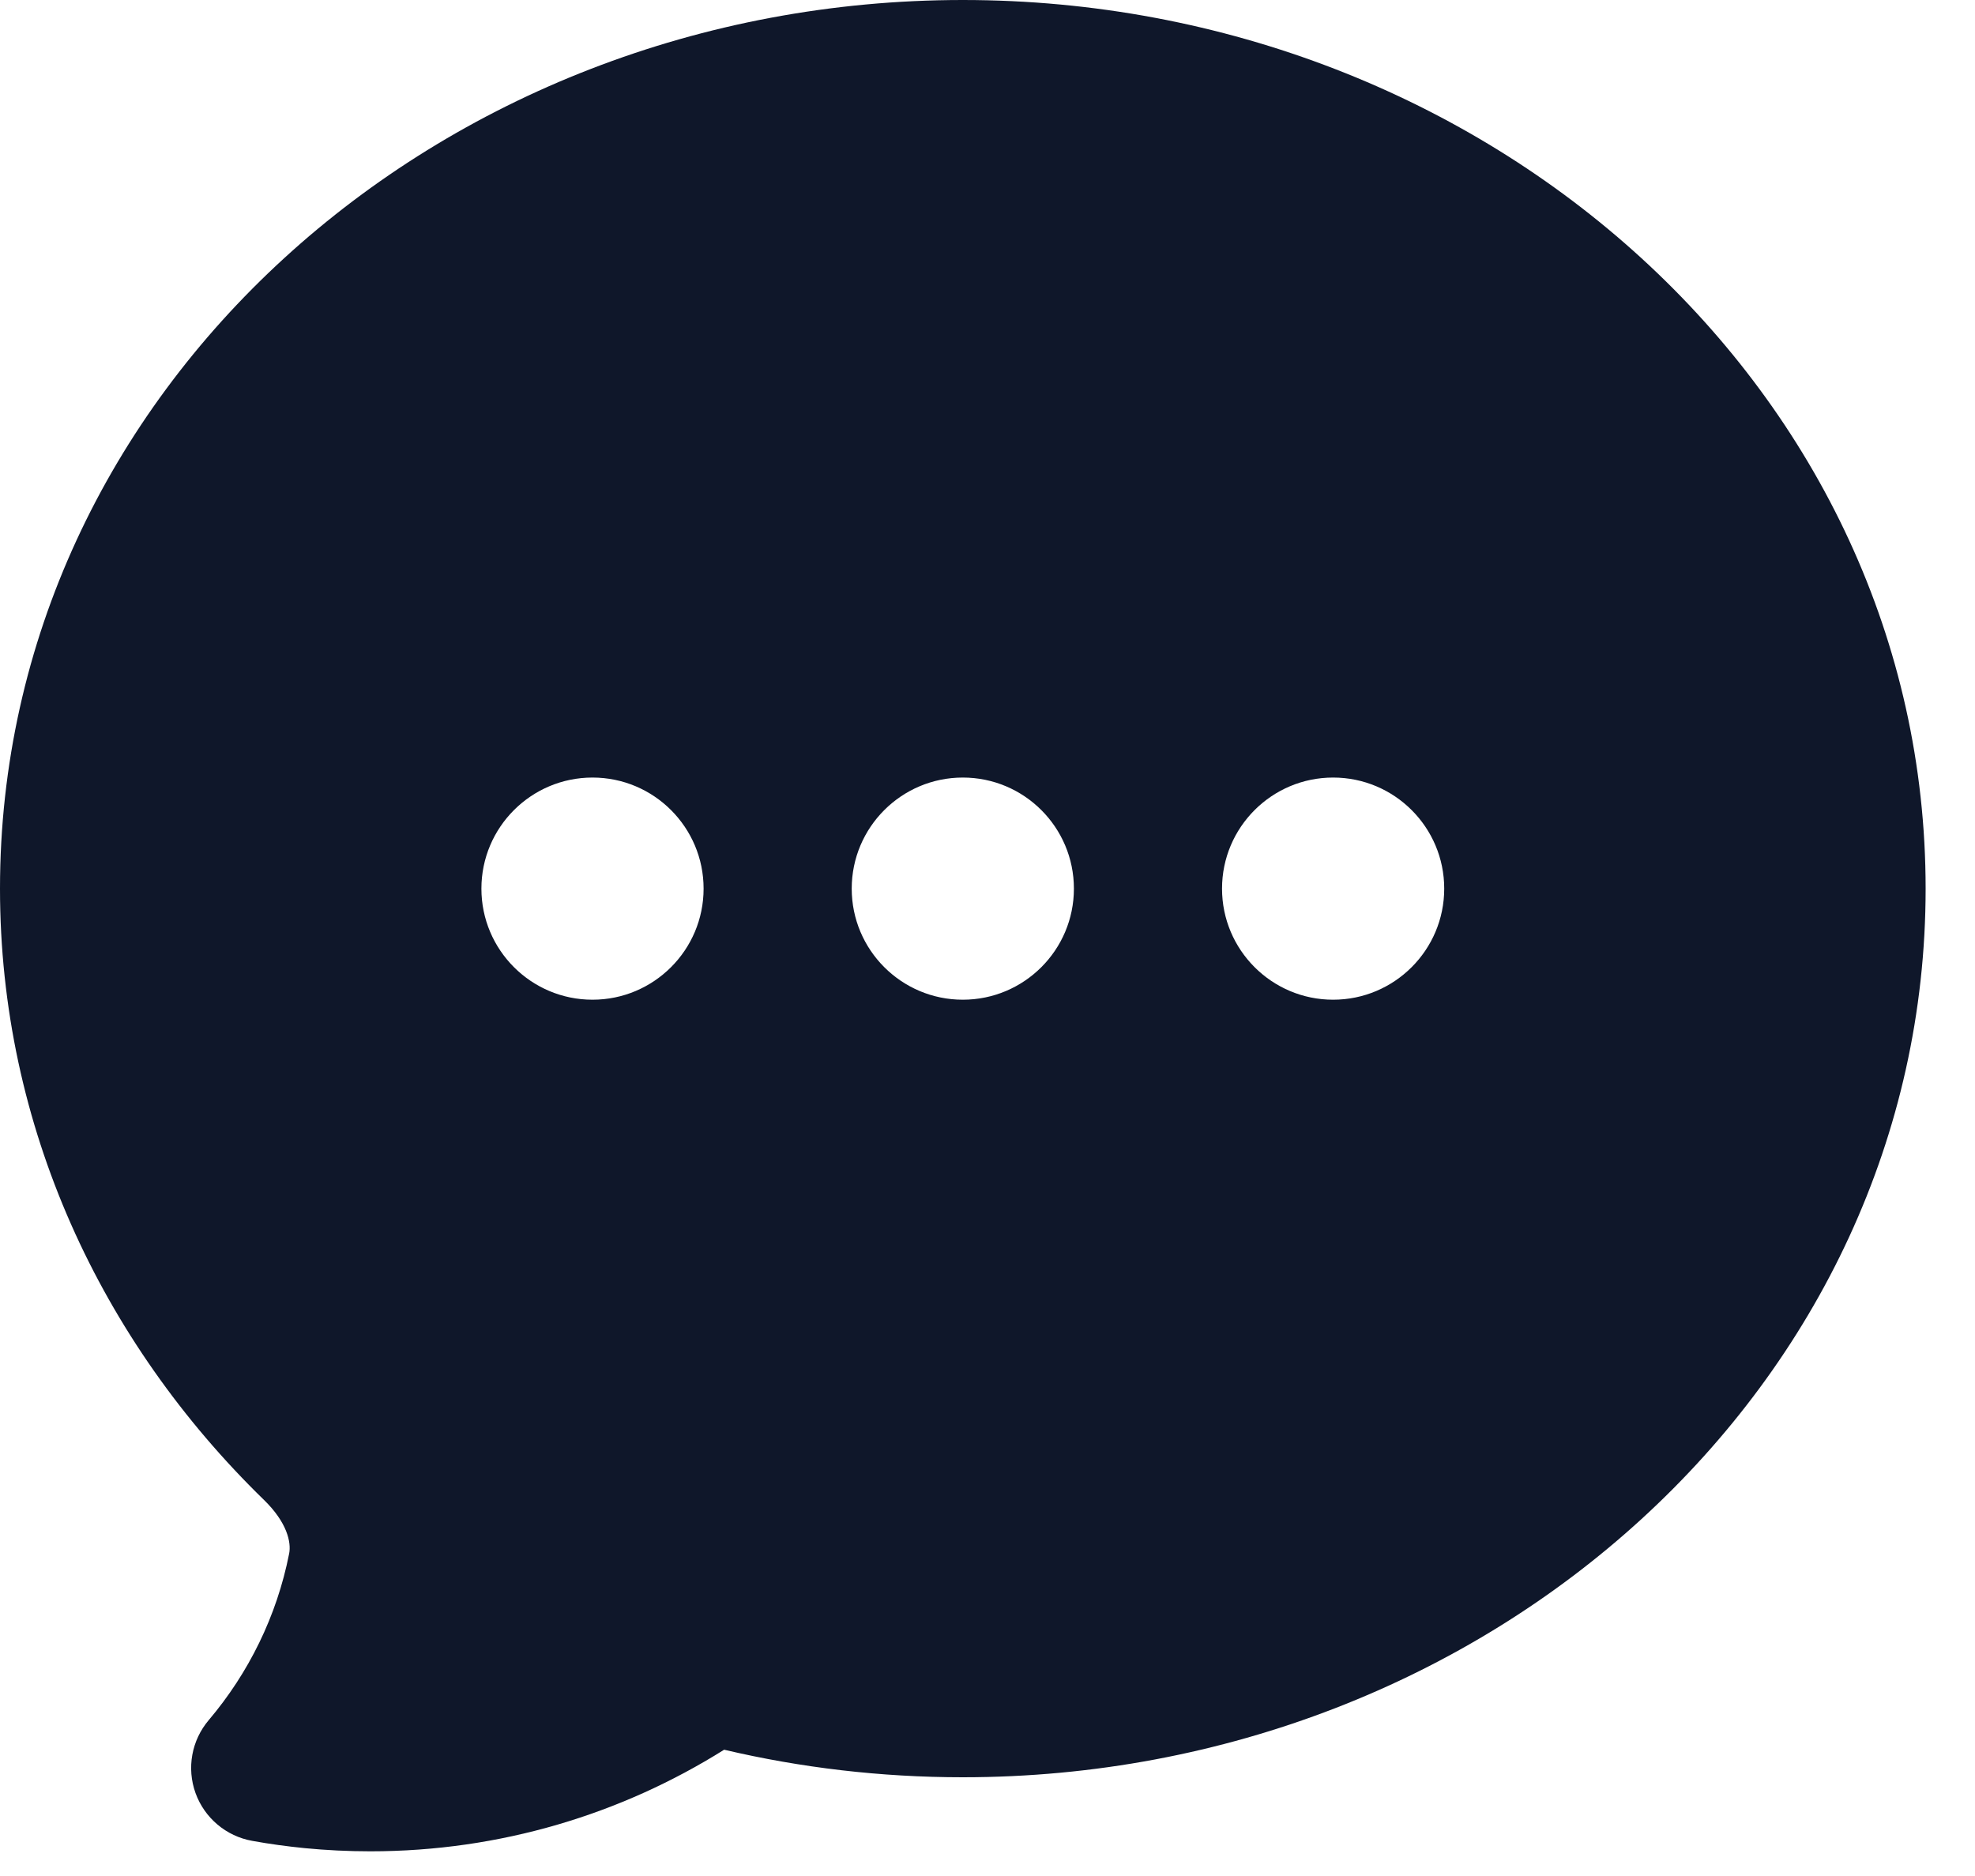
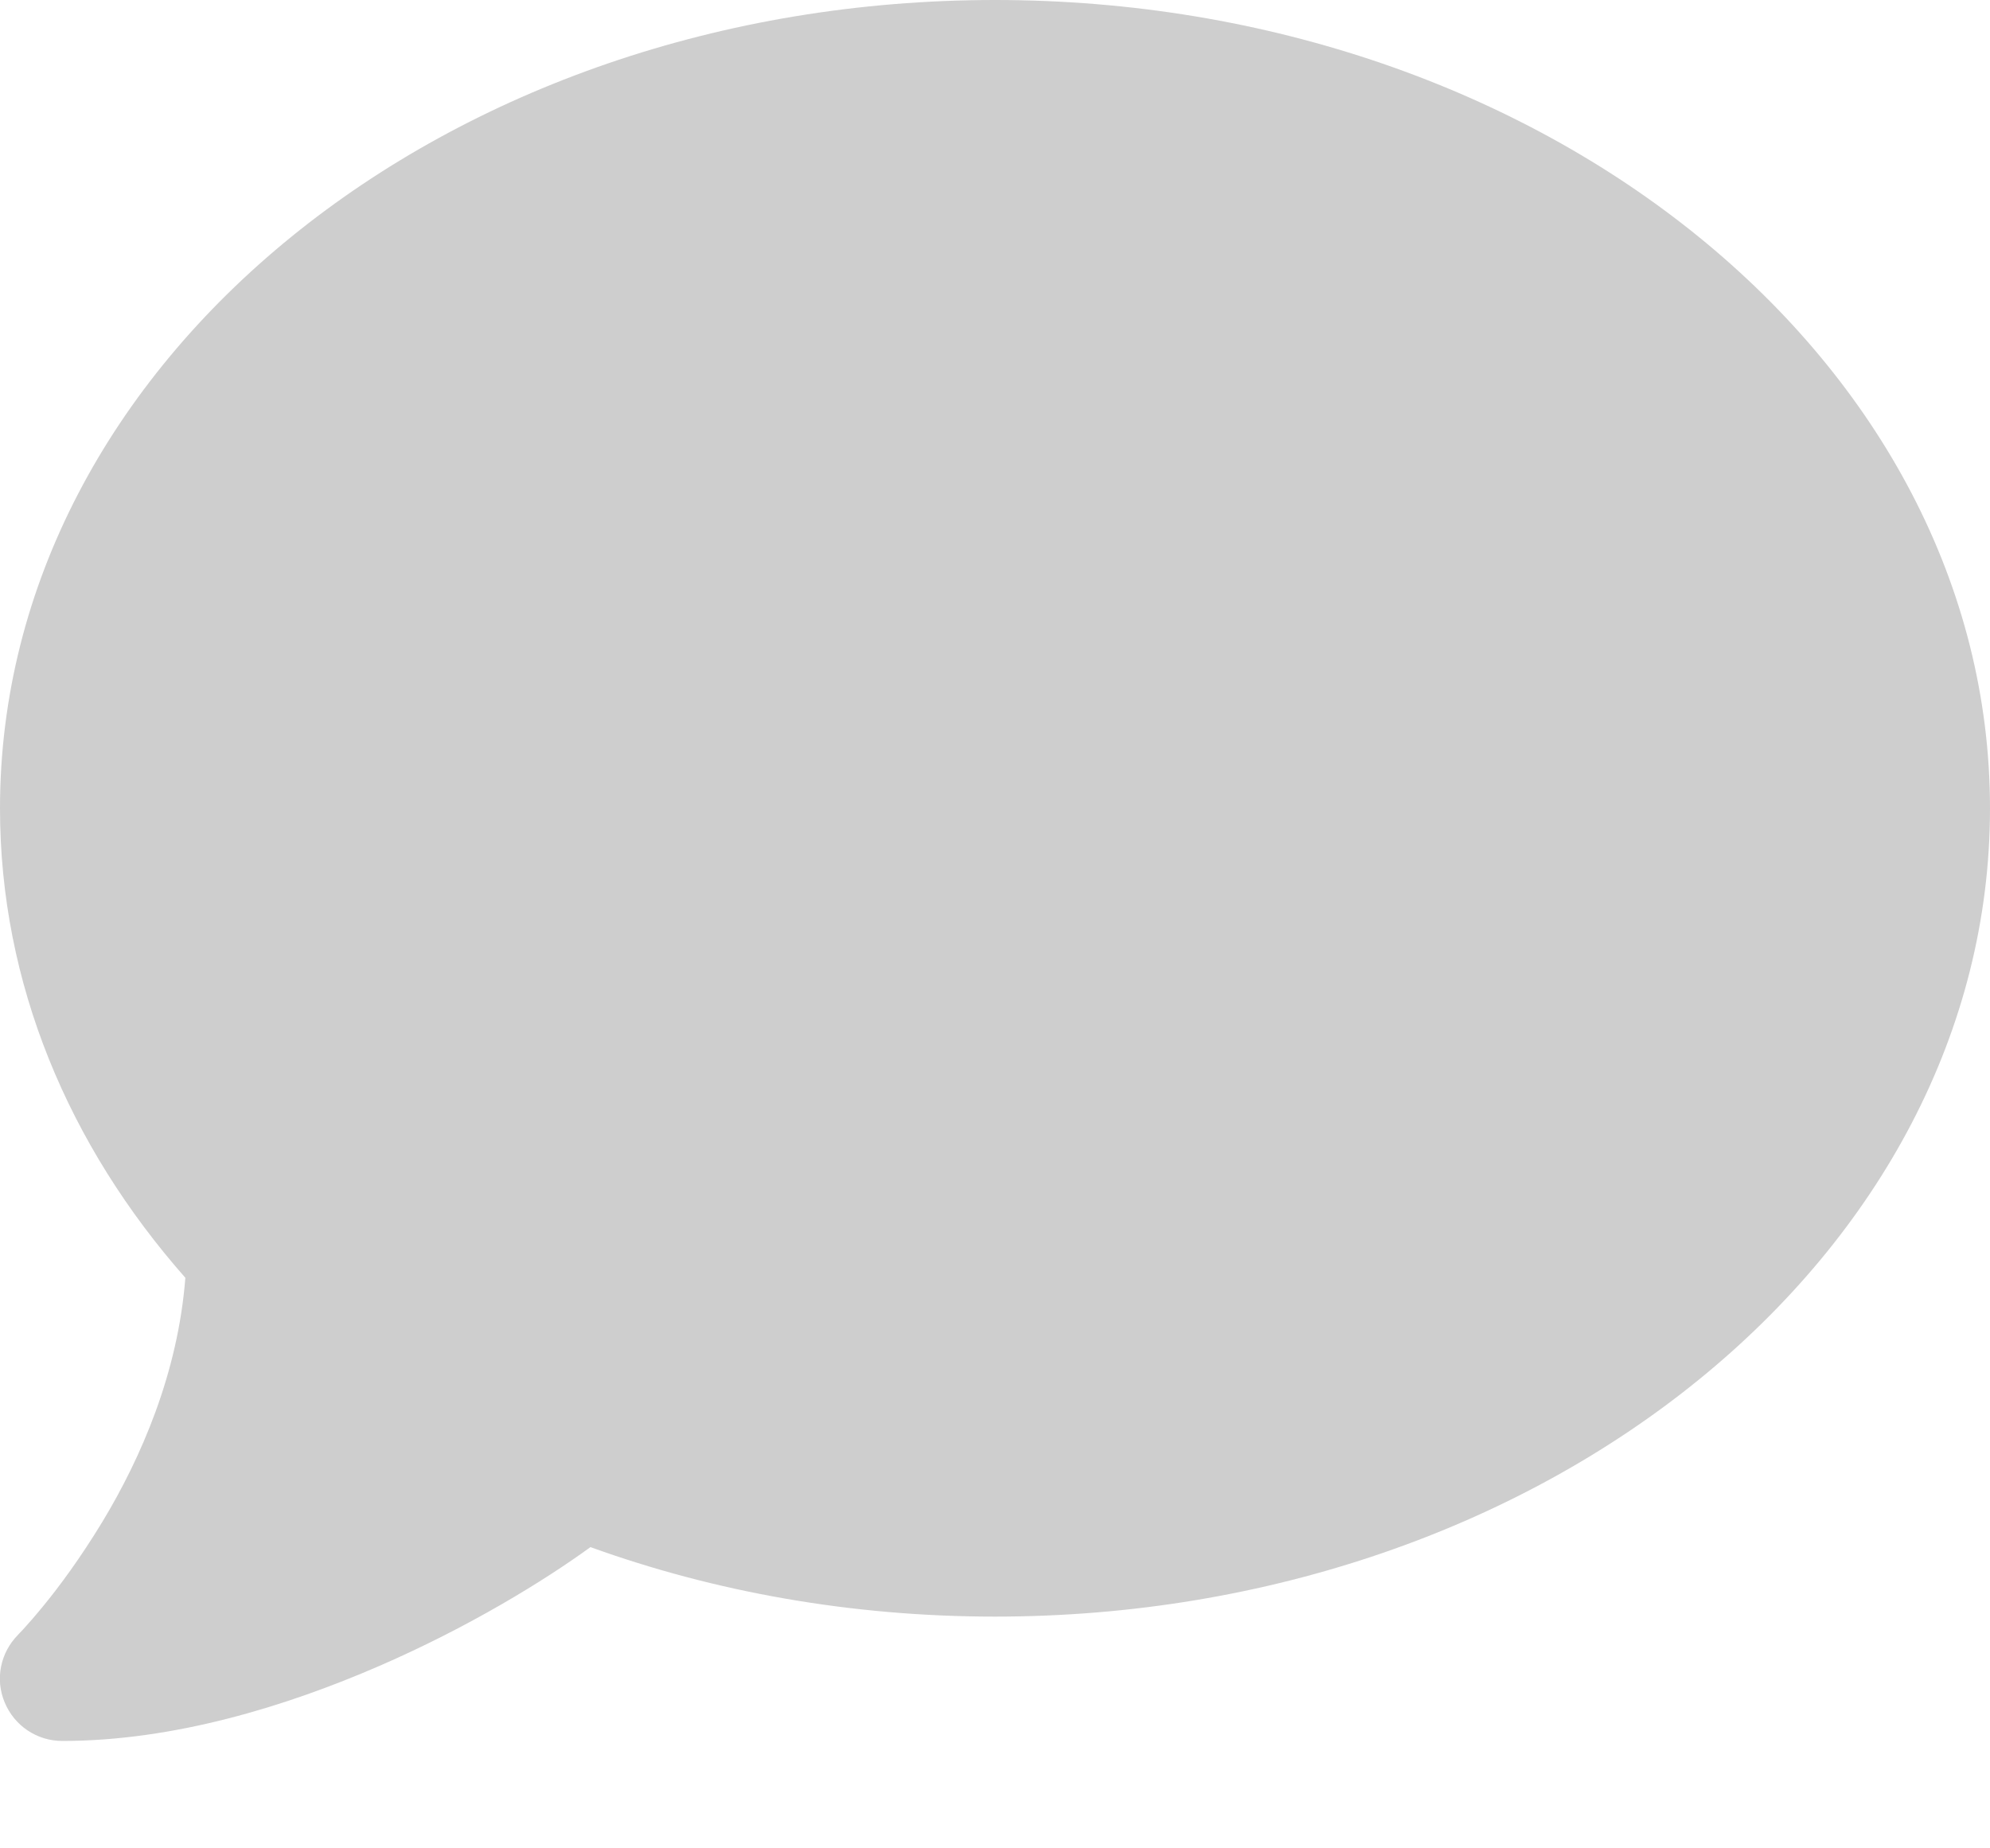
- <svg xmlns="http://www.w3.org/2000/svg" width="20" height="19" viewBox="0 0 20 19" fill="none">
-   <path fill-rule="evenodd" clip-rule="evenodd" d="M2.554 18.644C2.729 18.676 2.907 18.7 3.087 18.718C3.305 18.739 3.526 18.75 3.75 18.75C5.065 18.75 6.294 18.373 7.333 17.721C8.107 17.903 8.917 18 9.75 18C15.072 18 19.5 14.031 19.5 9C19.5 3.969 15.072 0 9.75 0C4.428 0 0 3.969 0 9C0 11.409 1.025 13.587 2.674 15.192C2.906 15.418 2.951 15.62 2.928 15.735C2.803 16.369 2.517 16.945 2.114 17.421C1.94 17.626 1.889 17.907 1.98 18.16C2.071 18.412 2.29 18.597 2.554 18.644ZM6 7.875C5.379 7.875 4.875 8.379 4.875 9C4.875 9.621 5.379 10.125 6 10.125C6.621 10.125 7.125 9.621 7.125 9C7.125 8.379 6.621 7.875 6 7.875ZM8.625 9C8.625 8.379 9.129 7.875 9.75 7.875C10.371 7.875 10.875 8.379 10.875 9C10.875 9.621 10.371 10.125 9.75 10.125C9.129 10.125 8.625 9.621 8.625 9ZM13.5 7.875C12.879 7.875 12.375 8.379 12.375 9C12.375 9.621 12.879 10.125 13.5 10.125C14.121 10.125 14.625 9.621 14.625 9C14.625 8.379 14.121 7.875 13.5 7.875Z" fill="#0F172A" />
+ <svg xmlns="http://www.w3.org/2000/svg" width="14" height="13" viewBox="0 0 14 13" fill="none">
+   <path d="M14 5.688C14 8.829 10.866 11.375 7 11.375C5.986 11.375 5.023 11.2 4.154 10.886C3.828 11.123 3.298 11.449 2.669 11.722C2.013 12.007 1.222 12.25 0.438 12.25C0.26 12.25 0.101 12.143 0.033 11.979C-0.036 11.815 0.003 11.629 0.126 11.504L0.134 11.495C0.142 11.487 0.153 11.476 0.17 11.457C0.2 11.424 0.246 11.372 0.304 11.301C0.416 11.165 0.566 10.962 0.719 10.71C0.993 10.257 1.252 9.661 1.304 8.991C0.484 8.061 2.16585e-06 6.921 2.16585e-06 5.688C2.16585e-06 2.546 3.134 0 7 0C10.866 0 14 2.546 14 5.688Z" fill="#CECECE" />
</svg>
